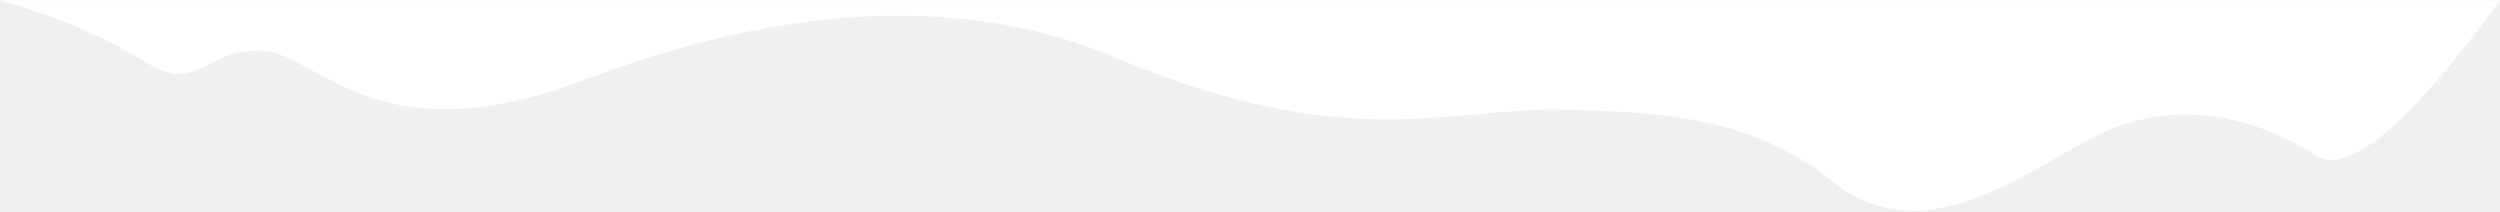
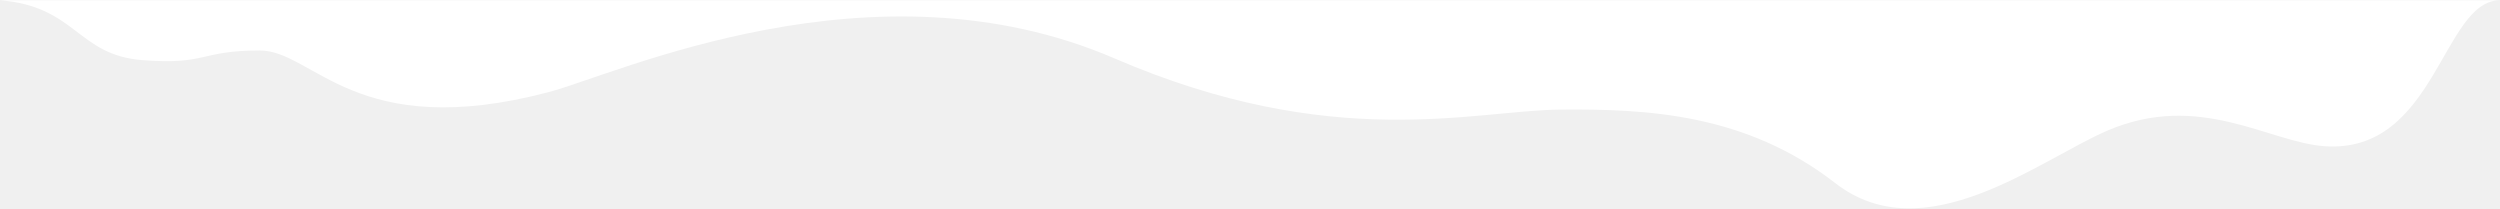
- <svg xmlns="http://www.w3.org/2000/svg" width="4615" height="390" viewBox="0 0 4615 390">
-   <path d="M2058.765 106.116C2484.918 285.62 2672 199 2880.332 202.533c208.33 3.533 359.607 18.393 507.573 135.654 174.81 138.54 377.568-43.434 502.573-96.966 169.82-72.72 319.532 4.63 385.22 45.887 59.527 37.387 172.627-58.09 339.302-286.434H0c103.747 29.51 191.336 66.356 262.767 110.54 107.147 66.28 104.596-17.843 216.846-17.843 99.525 0 196.437 178.99 532.924 76.904 58.94-10.626 568.463-265.4 1046.228-64.158z" fill="#FFF" fill-rule="evenodd" />
+ <svg xmlns="http://www.w3.org/2000/svg" width="4615" height="385" viewBox="0 0 4615 385">
+   <path d="M2880.3 202.3c159.7-1.4 342.4 7.3 507.6 135.7s377.6-43.4 502.6-97c169.8-72.7 298.1 21.7 400.5 28.9C4496.8 284.4 4508.5.5 4615 .5H0C141 11.8 142.2 101.7 262.8 111s104.6-17.8 216.8-17.8c99.5 0 177.4 170.6 532.9 76.9 127.6-33.6 600.2-254 1045.1-62.2 403.5 173.9 663 95.8 822.7 94.4z" fill="#FFF" />
</svg>
